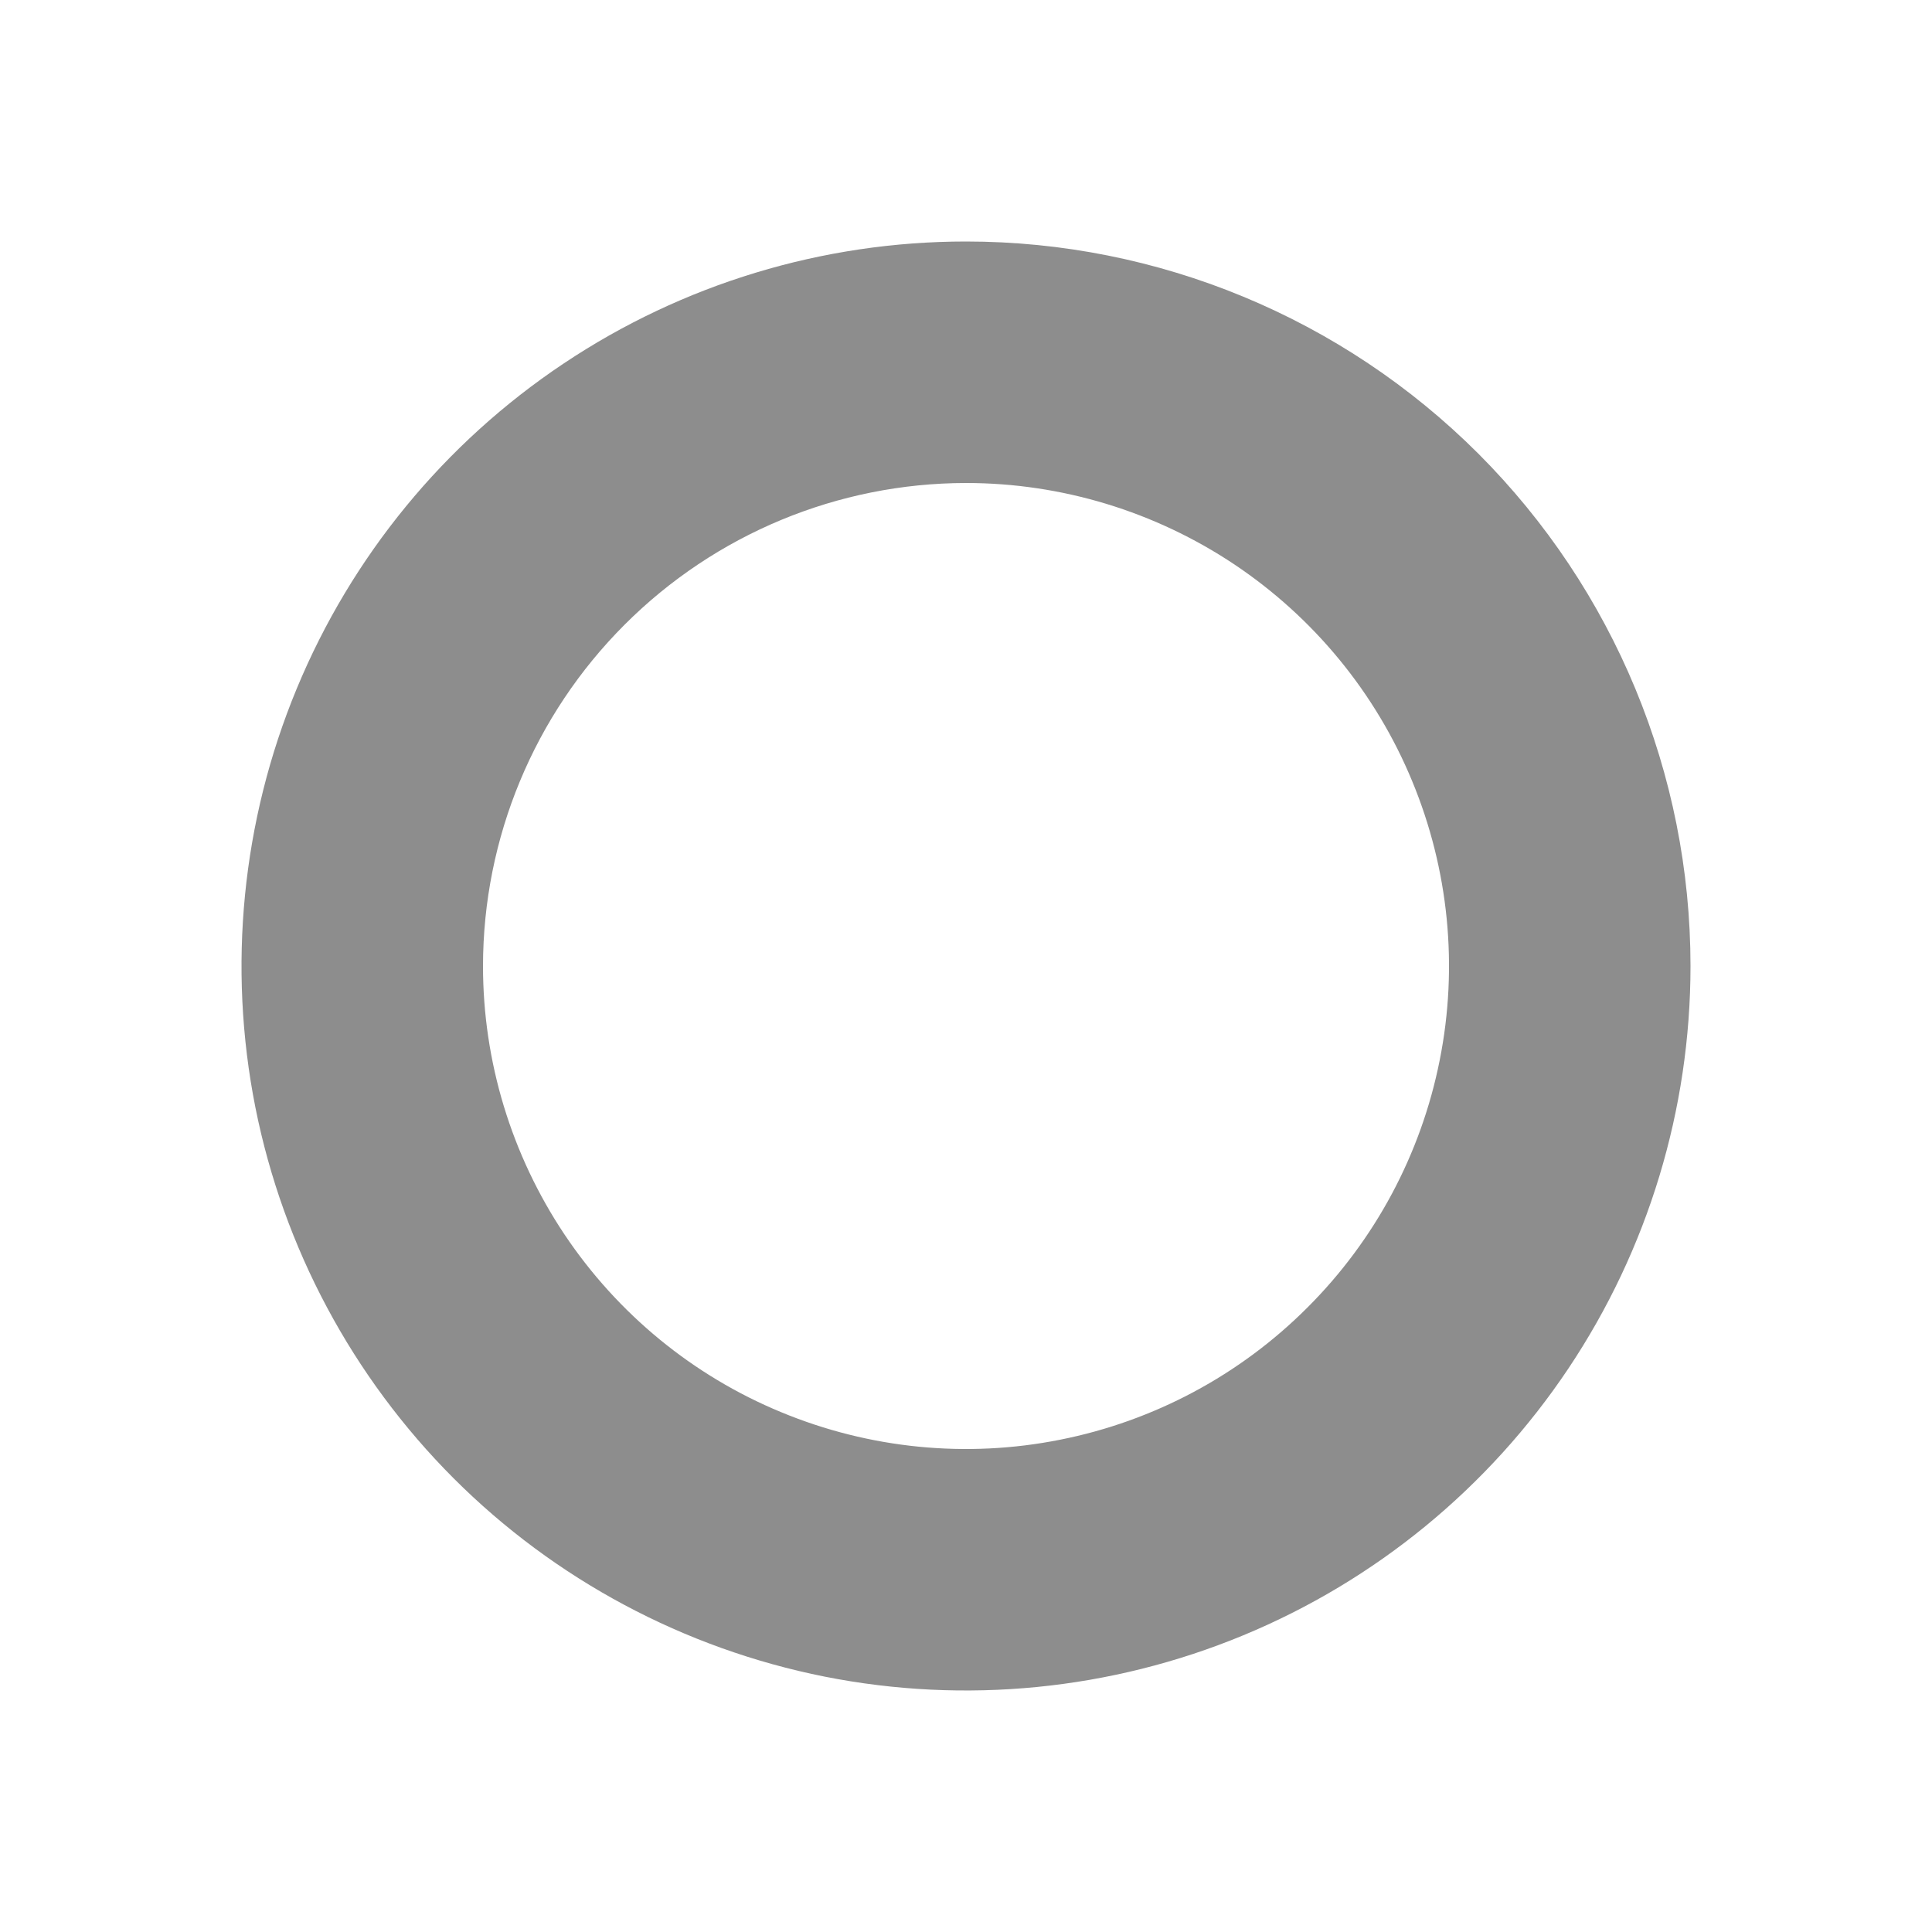
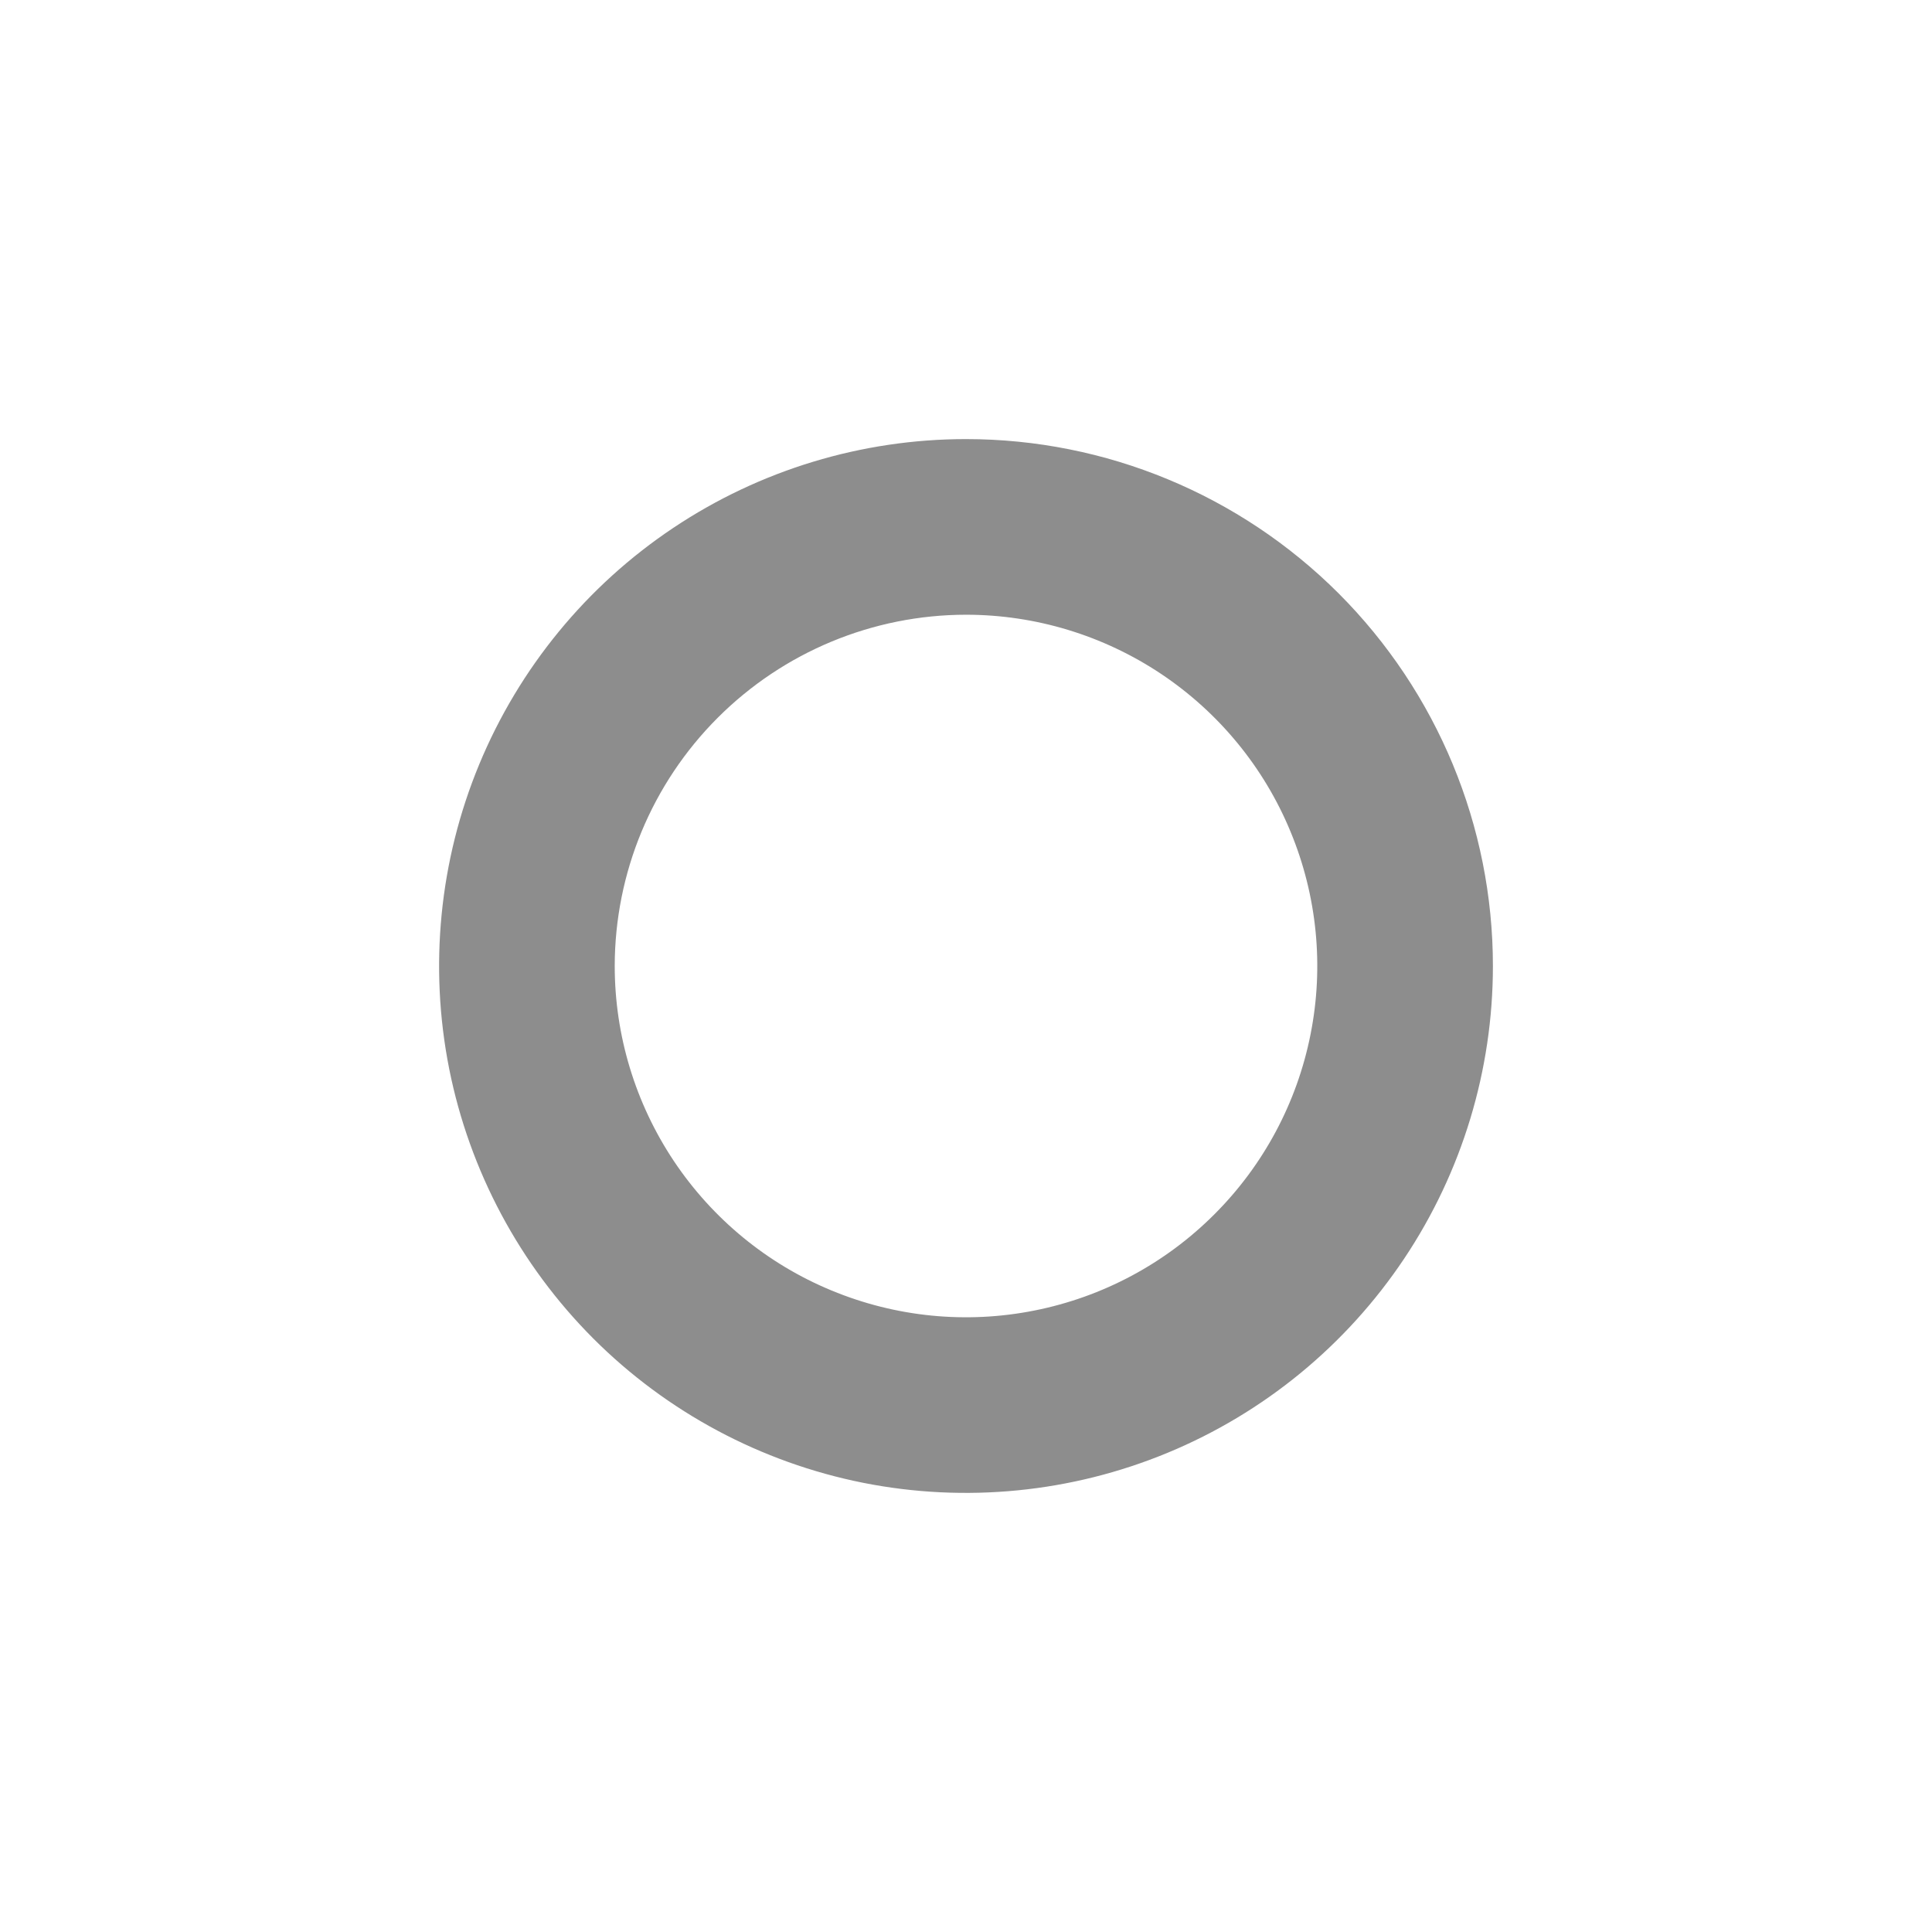
- <svg xmlns="http://www.w3.org/2000/svg" width="16" height="16" viewBox="0 0 16 16" fill="none">
+ <svg xmlns="http://www.w3.org/2000/svg" width="16" height="16" viewBox="-3 -3 22 22" fill="none">
  <path d="M8 4C8.791 4 9.564 4.235 10.222 4.674C10.88 5.114 11.393 5.738 11.695 6.469C11.998 7.2 12.078 8.004 11.923 8.78C11.769 9.556 11.388 10.269 10.828 10.828C10.269 11.388 9.556 11.769 8.78 11.923C8.004 12.078 7.2 11.998 6.469 11.695C5.738 11.393 5.114 10.88 4.674 10.222C4.235 9.564 4 8.791 4 8C4.001 6.939 4.423 5.923 5.173 5.173C5.923 4.423 6.939 4.001 8 4V4ZM8 2C6.813 2 5.653 2.352 4.667 3.011C3.68 3.67 2.911 4.608 2.457 5.704C2.003 6.8 1.884 8.007 2.115 9.171C2.347 10.334 2.918 11.403 3.757 12.243C4.596 13.082 5.666 13.653 6.829 13.885C7.993 14.116 9.2 13.997 10.296 13.543C11.393 13.089 12.329 12.32 12.989 11.333C13.648 10.347 14 9.187 14 8C14 6.409 13.368 4.883 12.243 3.757C11.117 2.632 9.591 2 8 2V2Z" fill="#8D8D8D" />
</svg>
